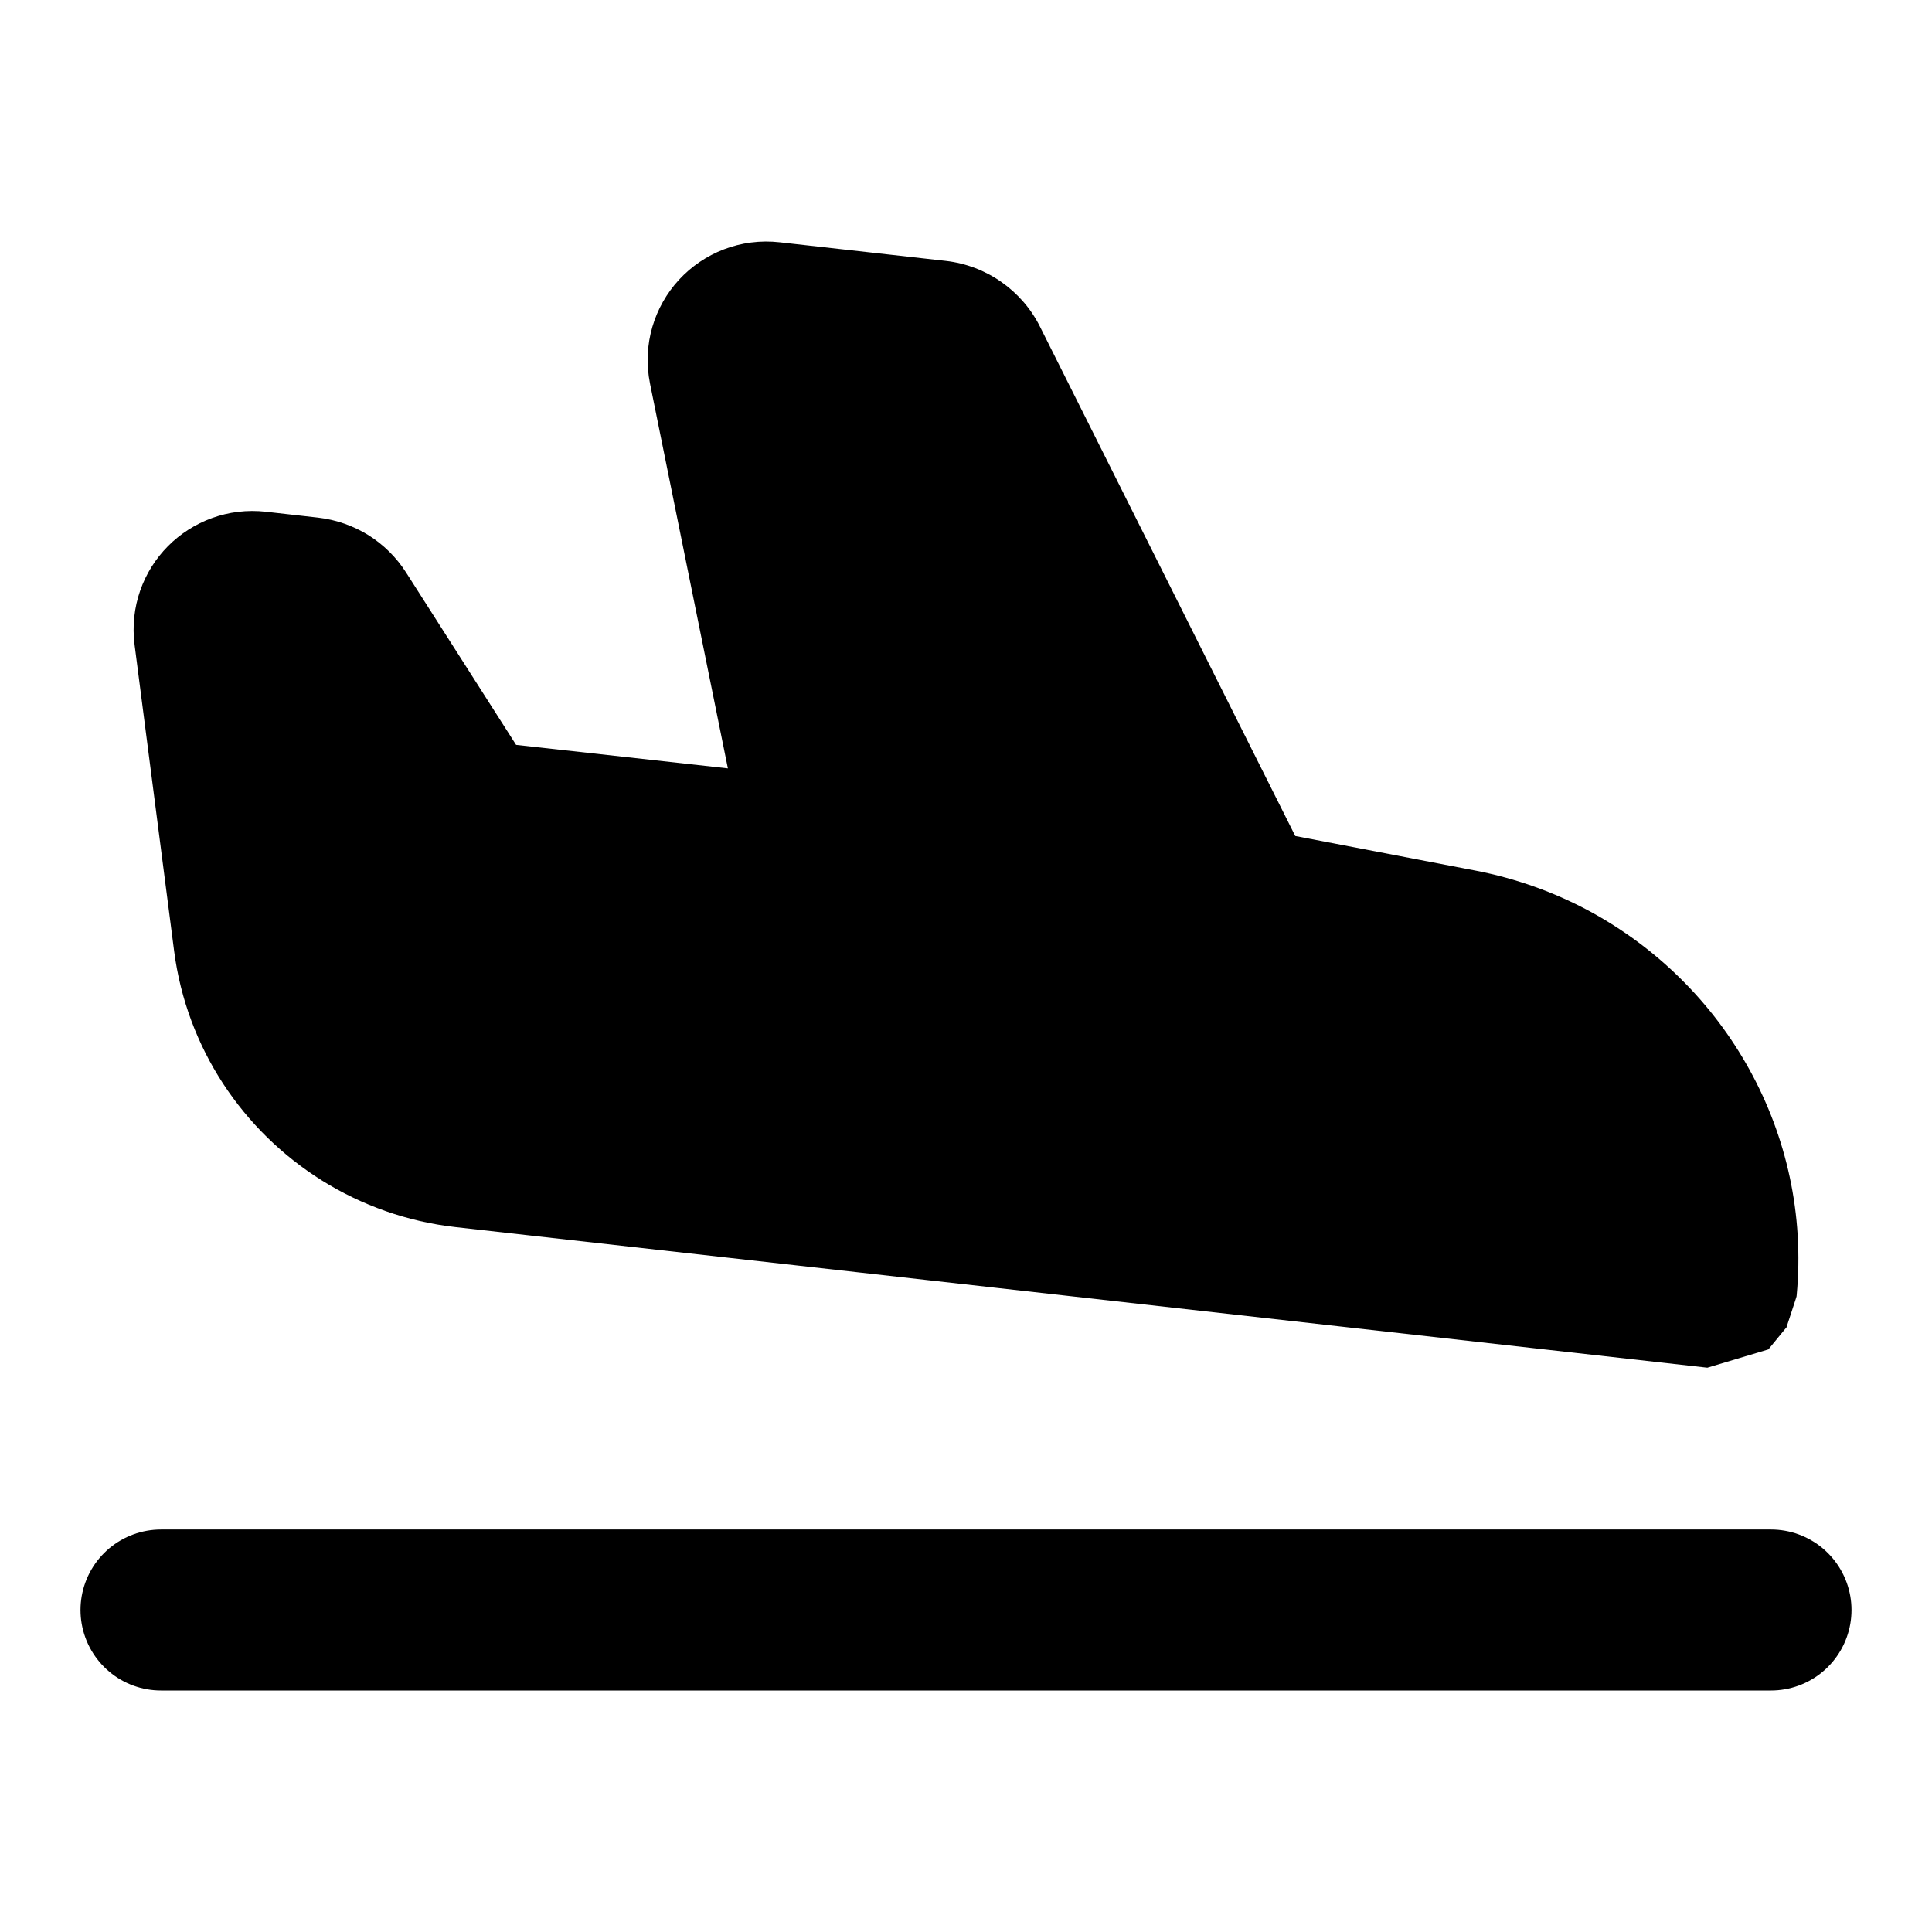
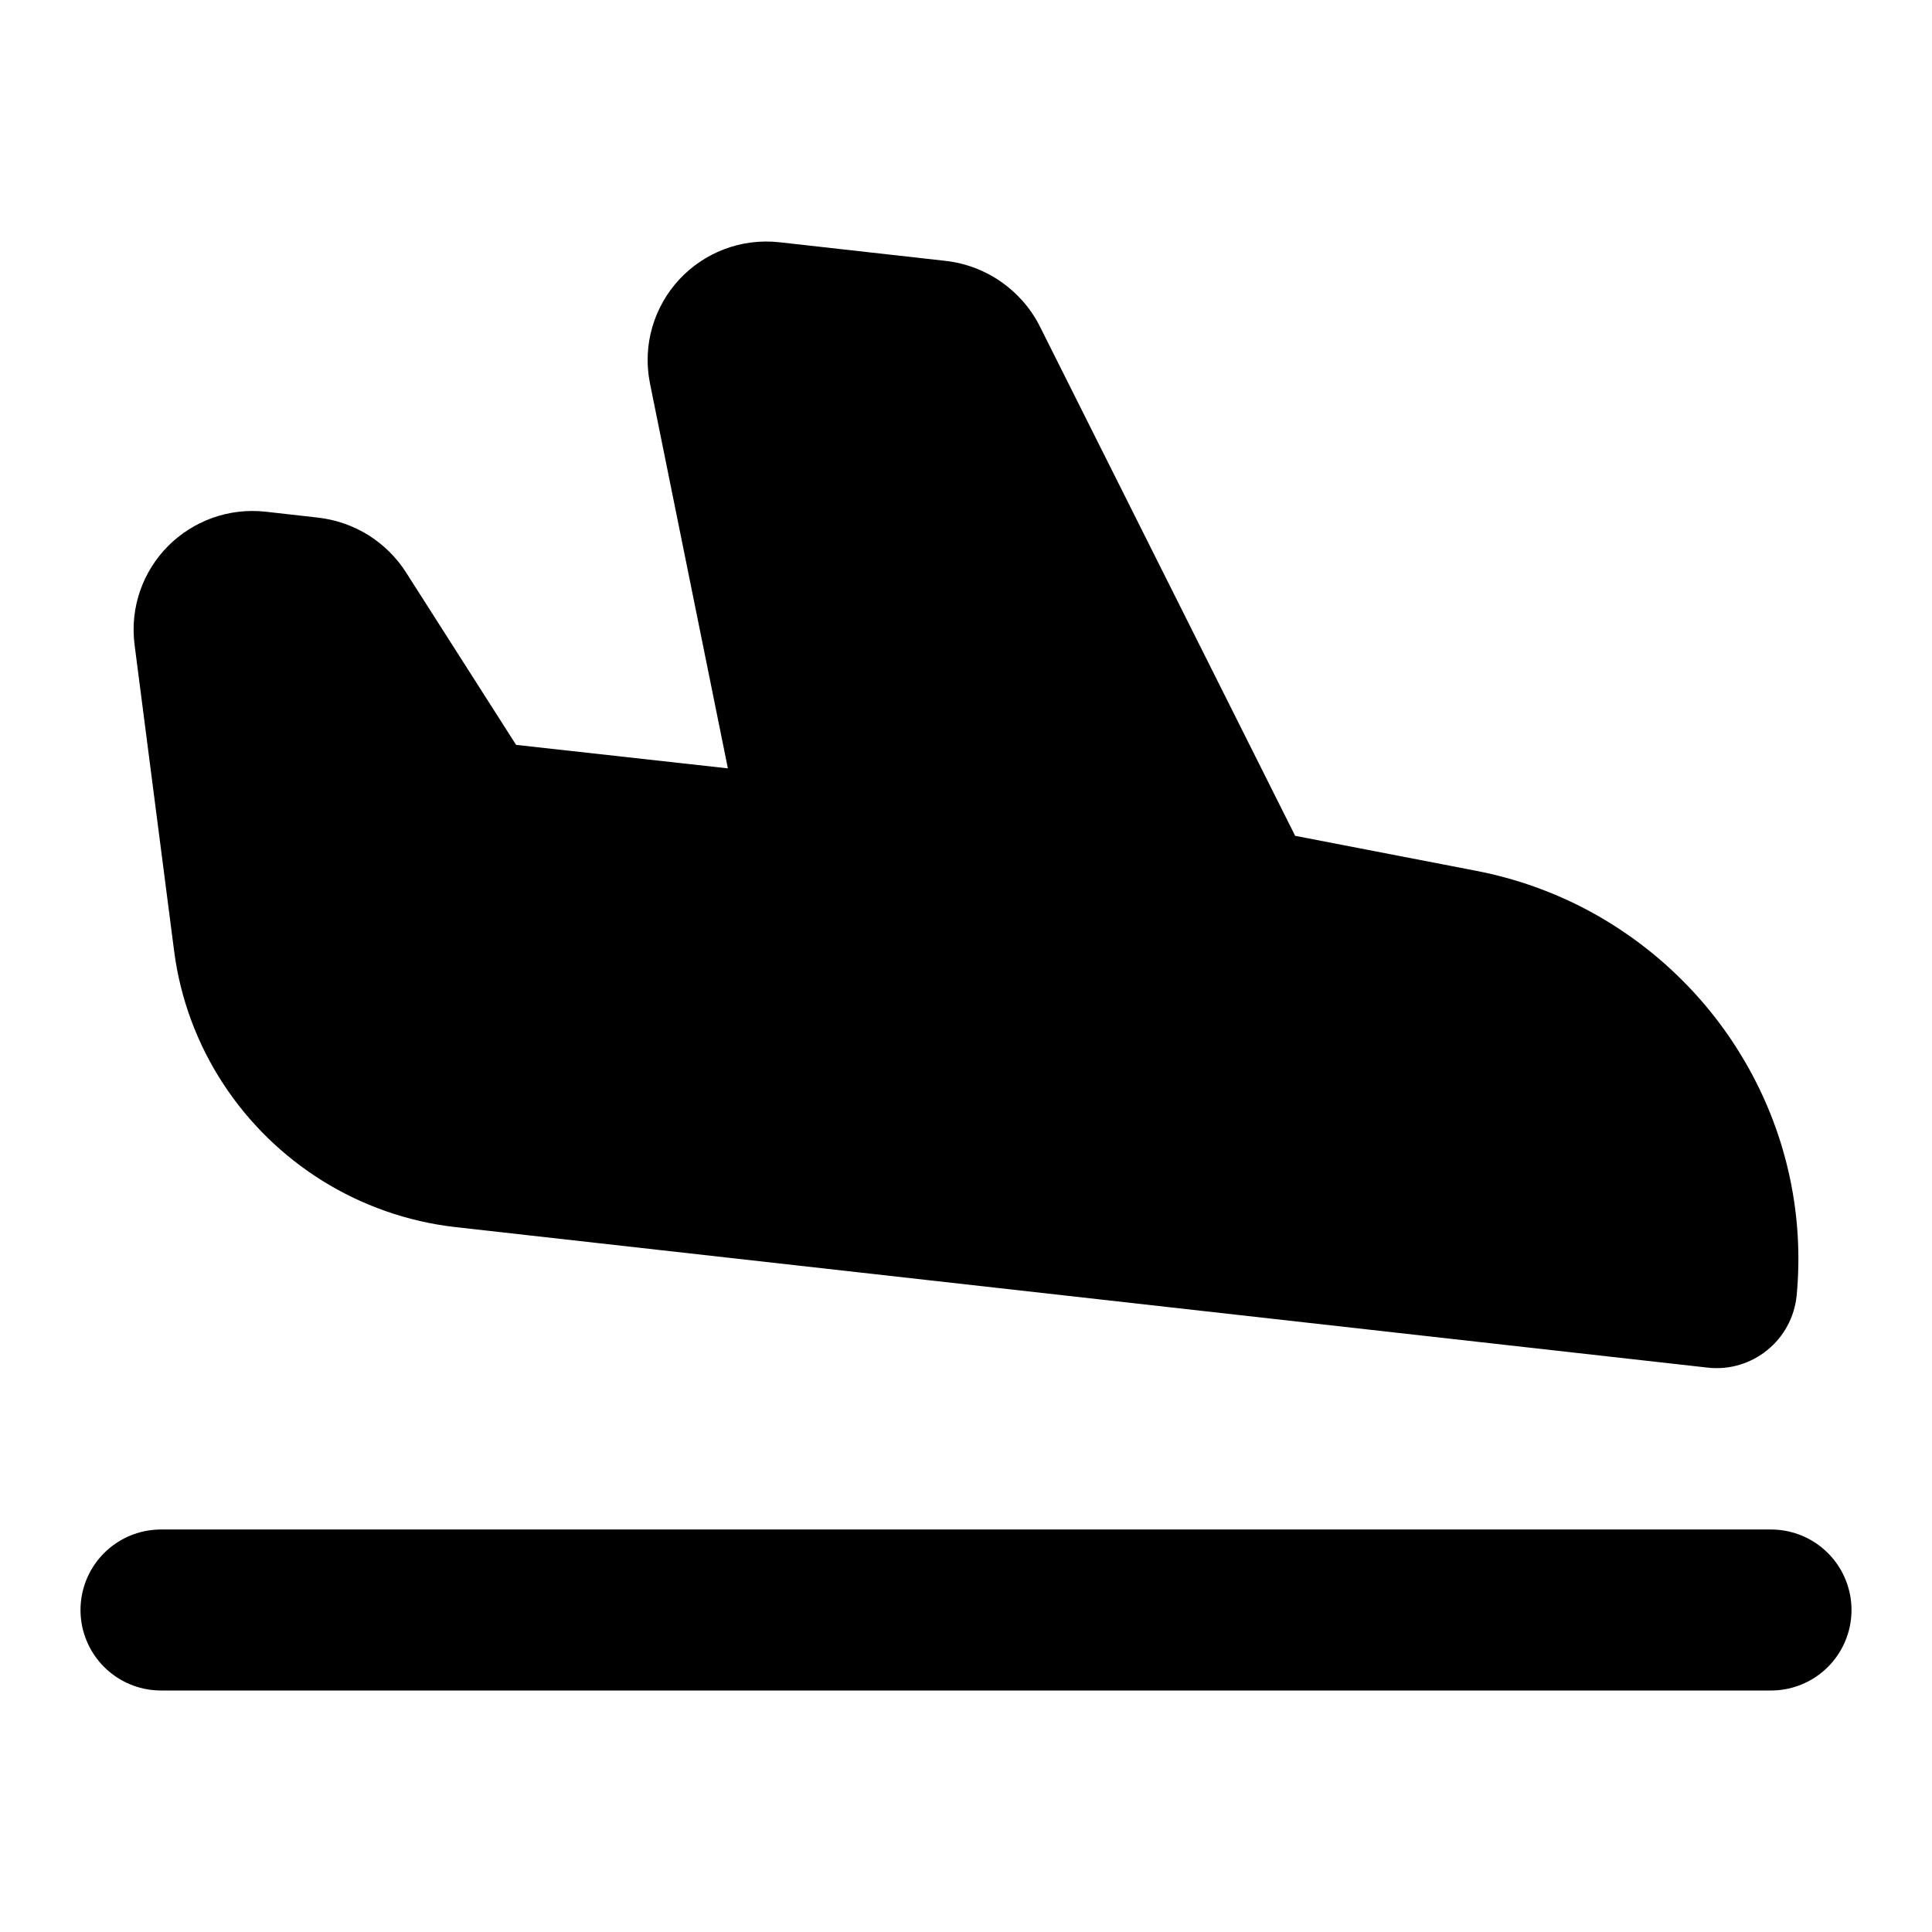
<svg xmlns="http://www.w3.org/2000/svg" width="24" height="24" viewBox="0 0 24 24" fill="none" stroke="currentColor" stroke-width="2" stroke-linecap="round" stroke-linejoin="round">
-   <path d="M2.163 11.814L1.672 8.012C1.611 7.539 1.78 7.094 2.086 6.785C2.392 6.477 2.833 6.304 3.304 6.357L3.951 6.43C4.177 6.456 4.39 6.532 4.577 6.648C4.763 6.765 4.925 6.923 5.046 7.114L6.411 9.253L9.042 9.545L8.075 4.767C7.976 4.279 8.13 3.806 8.435 3.475C8.741 3.144 9.198 2.954 9.689 3.01L11.749 3.241C12.001 3.27 12.237 3.361 12.438 3.502C12.638 3.642 12.806 3.831 12.919 4.058L16.09 10.385L18.34 10.817C18.835 10.914 19.302 11.082 19.729 11.31C20.156 11.539 20.543 11.826 20.88 12.16C21.217 12.493 21.504 12.873 21.733 13.288C21.962 13.703 22.132 14.152 22.233 14.624C22.334 15.096 22.366 15.589 22.319 16.09C22.318 16.095 22.318 16.101 22.317 16.106C22.317 16.106 22.315 16.113 22.311 16.126L22.196 16.477C22.192 16.489 22.189 16.497 22.189 16.497L22.197 16.483C22.197 16.483 22.191 16.49 22.182 16.501L21.982 16.745C21.972 16.756 21.967 16.763 21.967 16.763L21.209 16.99L5.662 15.244C5.057 15.176 4.492 14.972 4 14.665C3.509 14.358 3.089 13.947 2.772 13.462C2.455 12.977 2.241 12.416 2.163 11.814Z" fill="currentColor" stroke="none" />
+   <path d="M2.163 11.814L1.672 8.012C1.611 7.539 1.78 7.094 2.086 6.785C2.392 6.477 2.833 6.304 3.304 6.357L3.951 6.43C4.177 6.456 4.39 6.532 4.577 6.648C4.763 6.765 4.925 6.923 5.046 7.114L6.411 9.253L9.042 9.545L8.075 4.767C7.976 4.279 8.13 3.806 8.435 3.475C8.741 3.144 9.198 2.954 9.689 3.01L11.749 3.241C12.001 3.27 12.237 3.361 12.438 3.502C12.638 3.642 12.806 3.831 12.919 4.058L16.089 10.383L18.34 10.818C18.835 10.914 19.302 11.082 19.729 11.31C20.156 11.539 20.543 11.826 20.88 12.16C21.217 12.493 21.504 12.873 21.733 13.288C21.962 13.703 22.132 14.152 22.233 14.624C22.334 15.096 22.366 15.589 22.319 16.09C22.266 16.646 21.767 17.052 21.212 16.989L5.662 15.244C5.057 15.176 4.492 14.972 4 14.665C3.509 14.358 3.089 13.947 2.772 13.462C2.455 12.977 2.241 12.416 2.163 11.814Z" fill="currentColor" stroke="none" />
  <path d="M2 20L22 20" fill="none" />
</svg>
